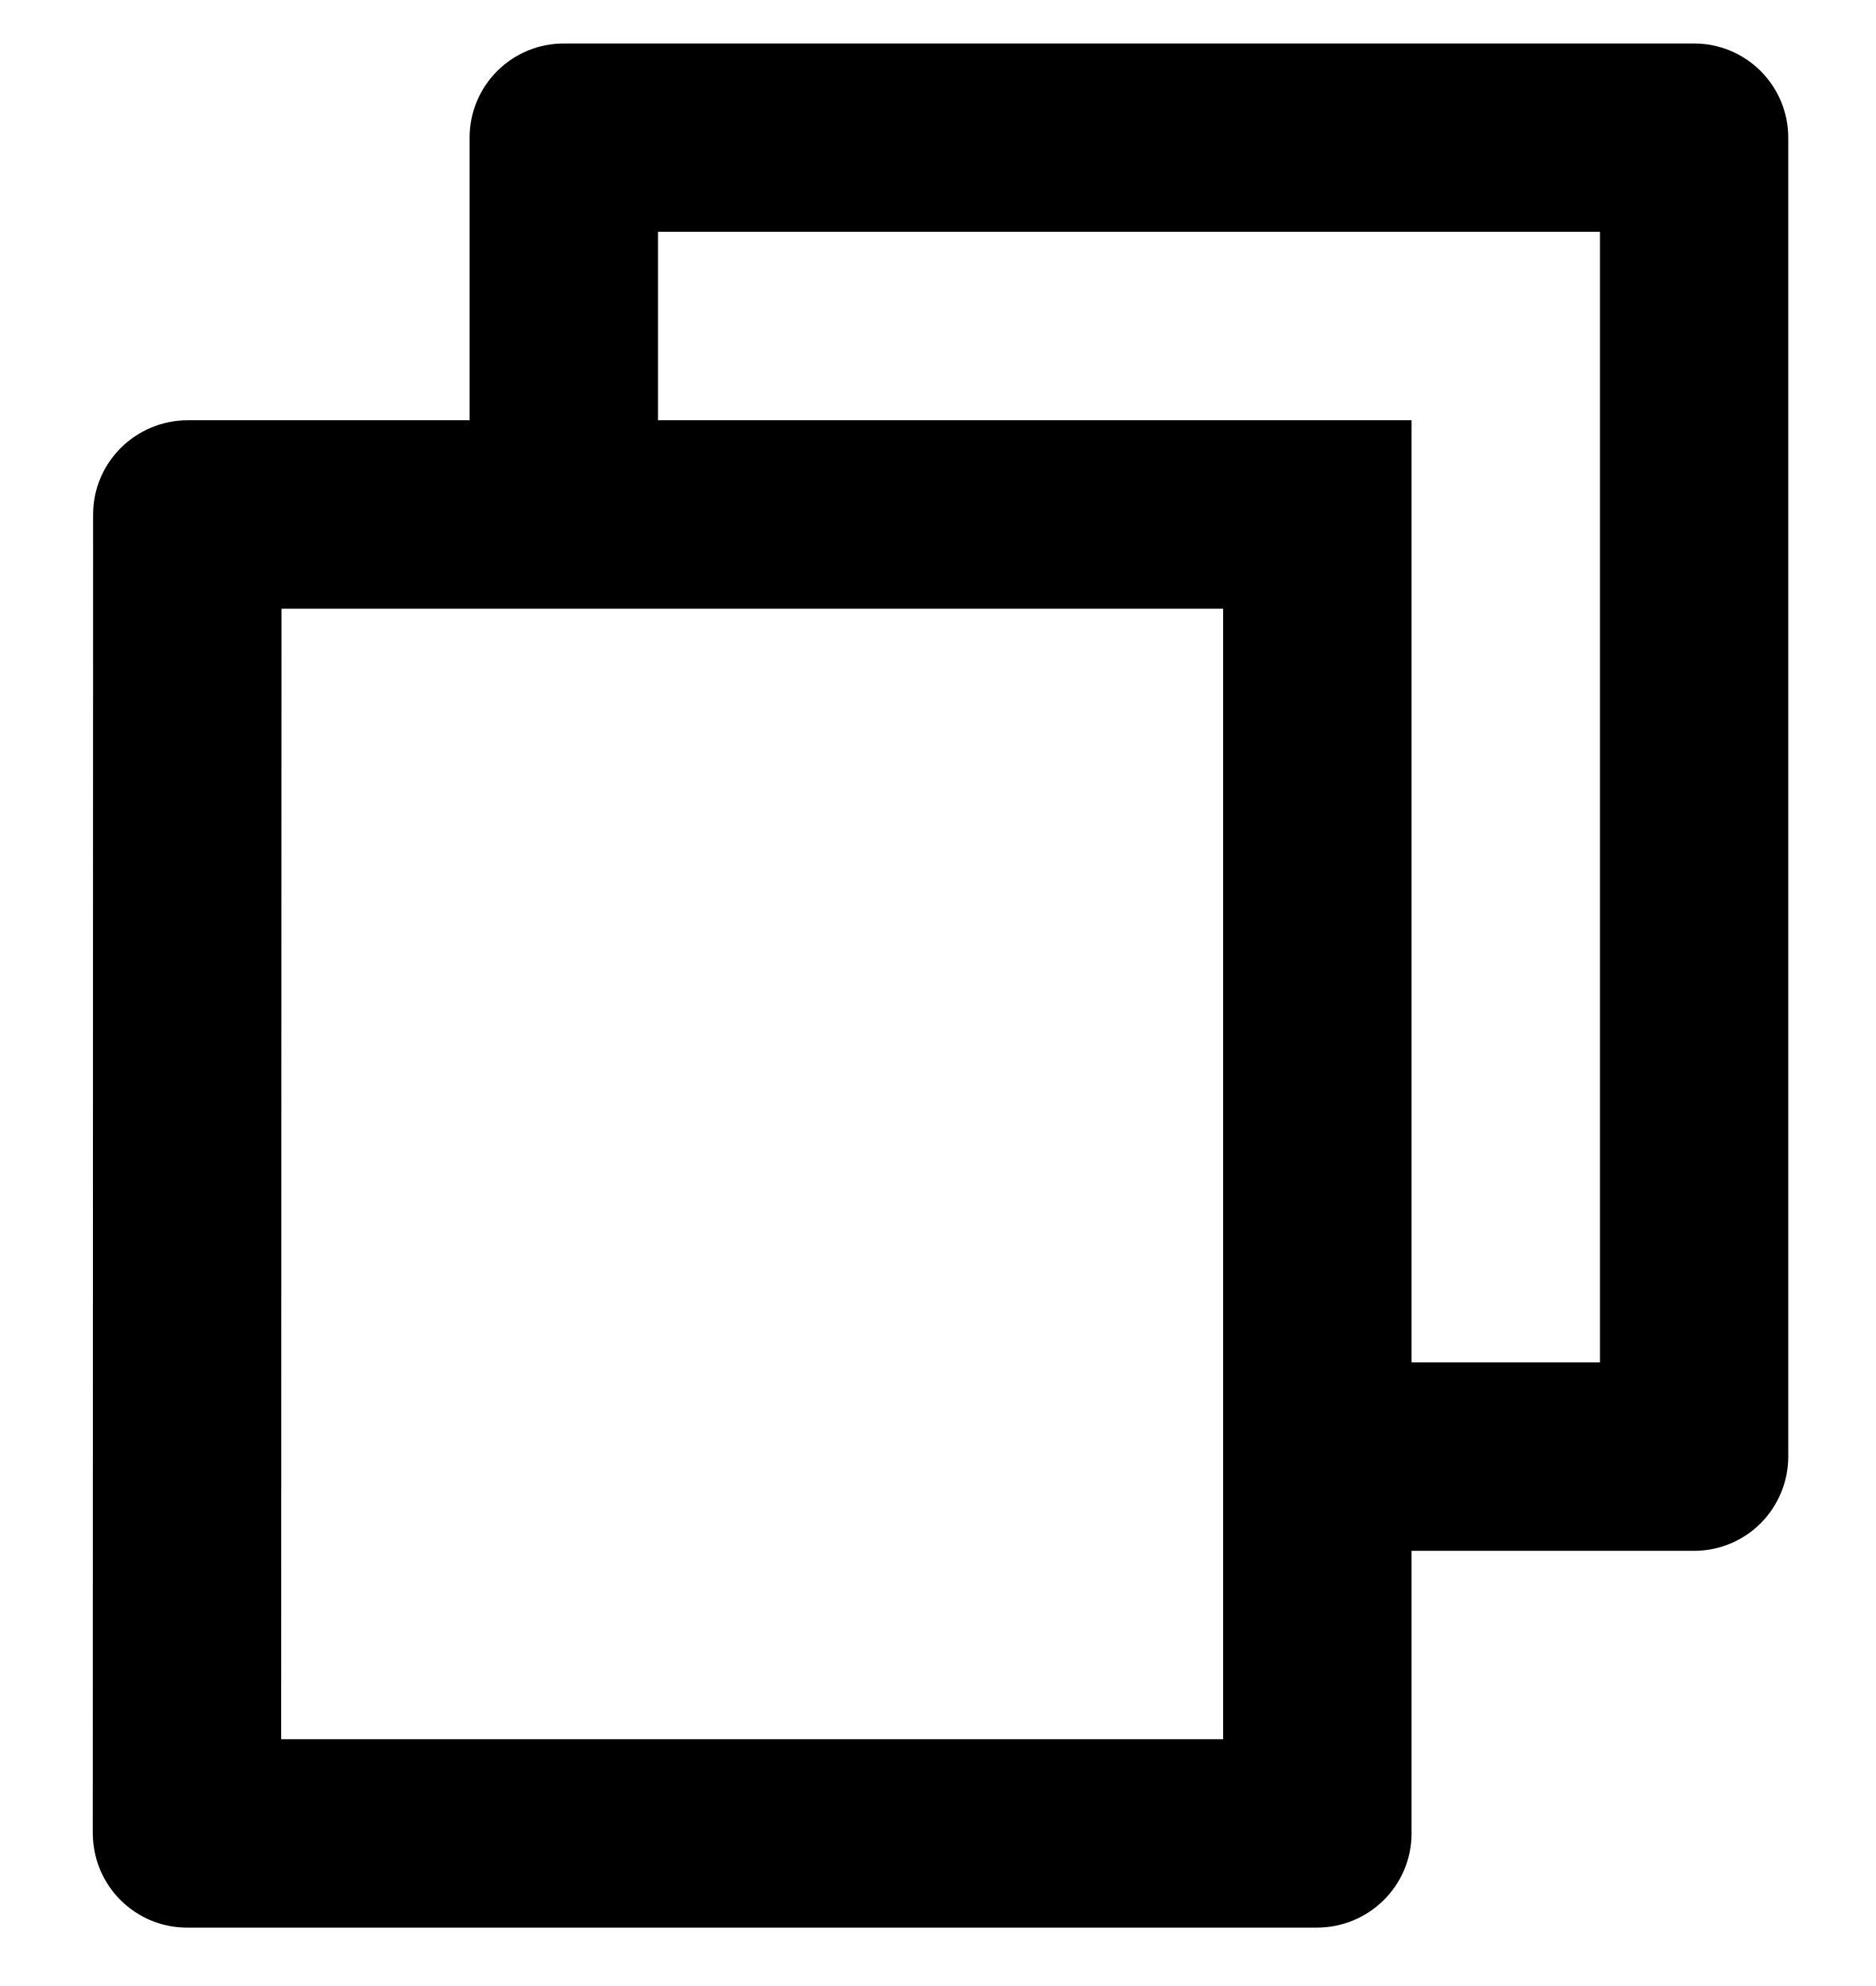
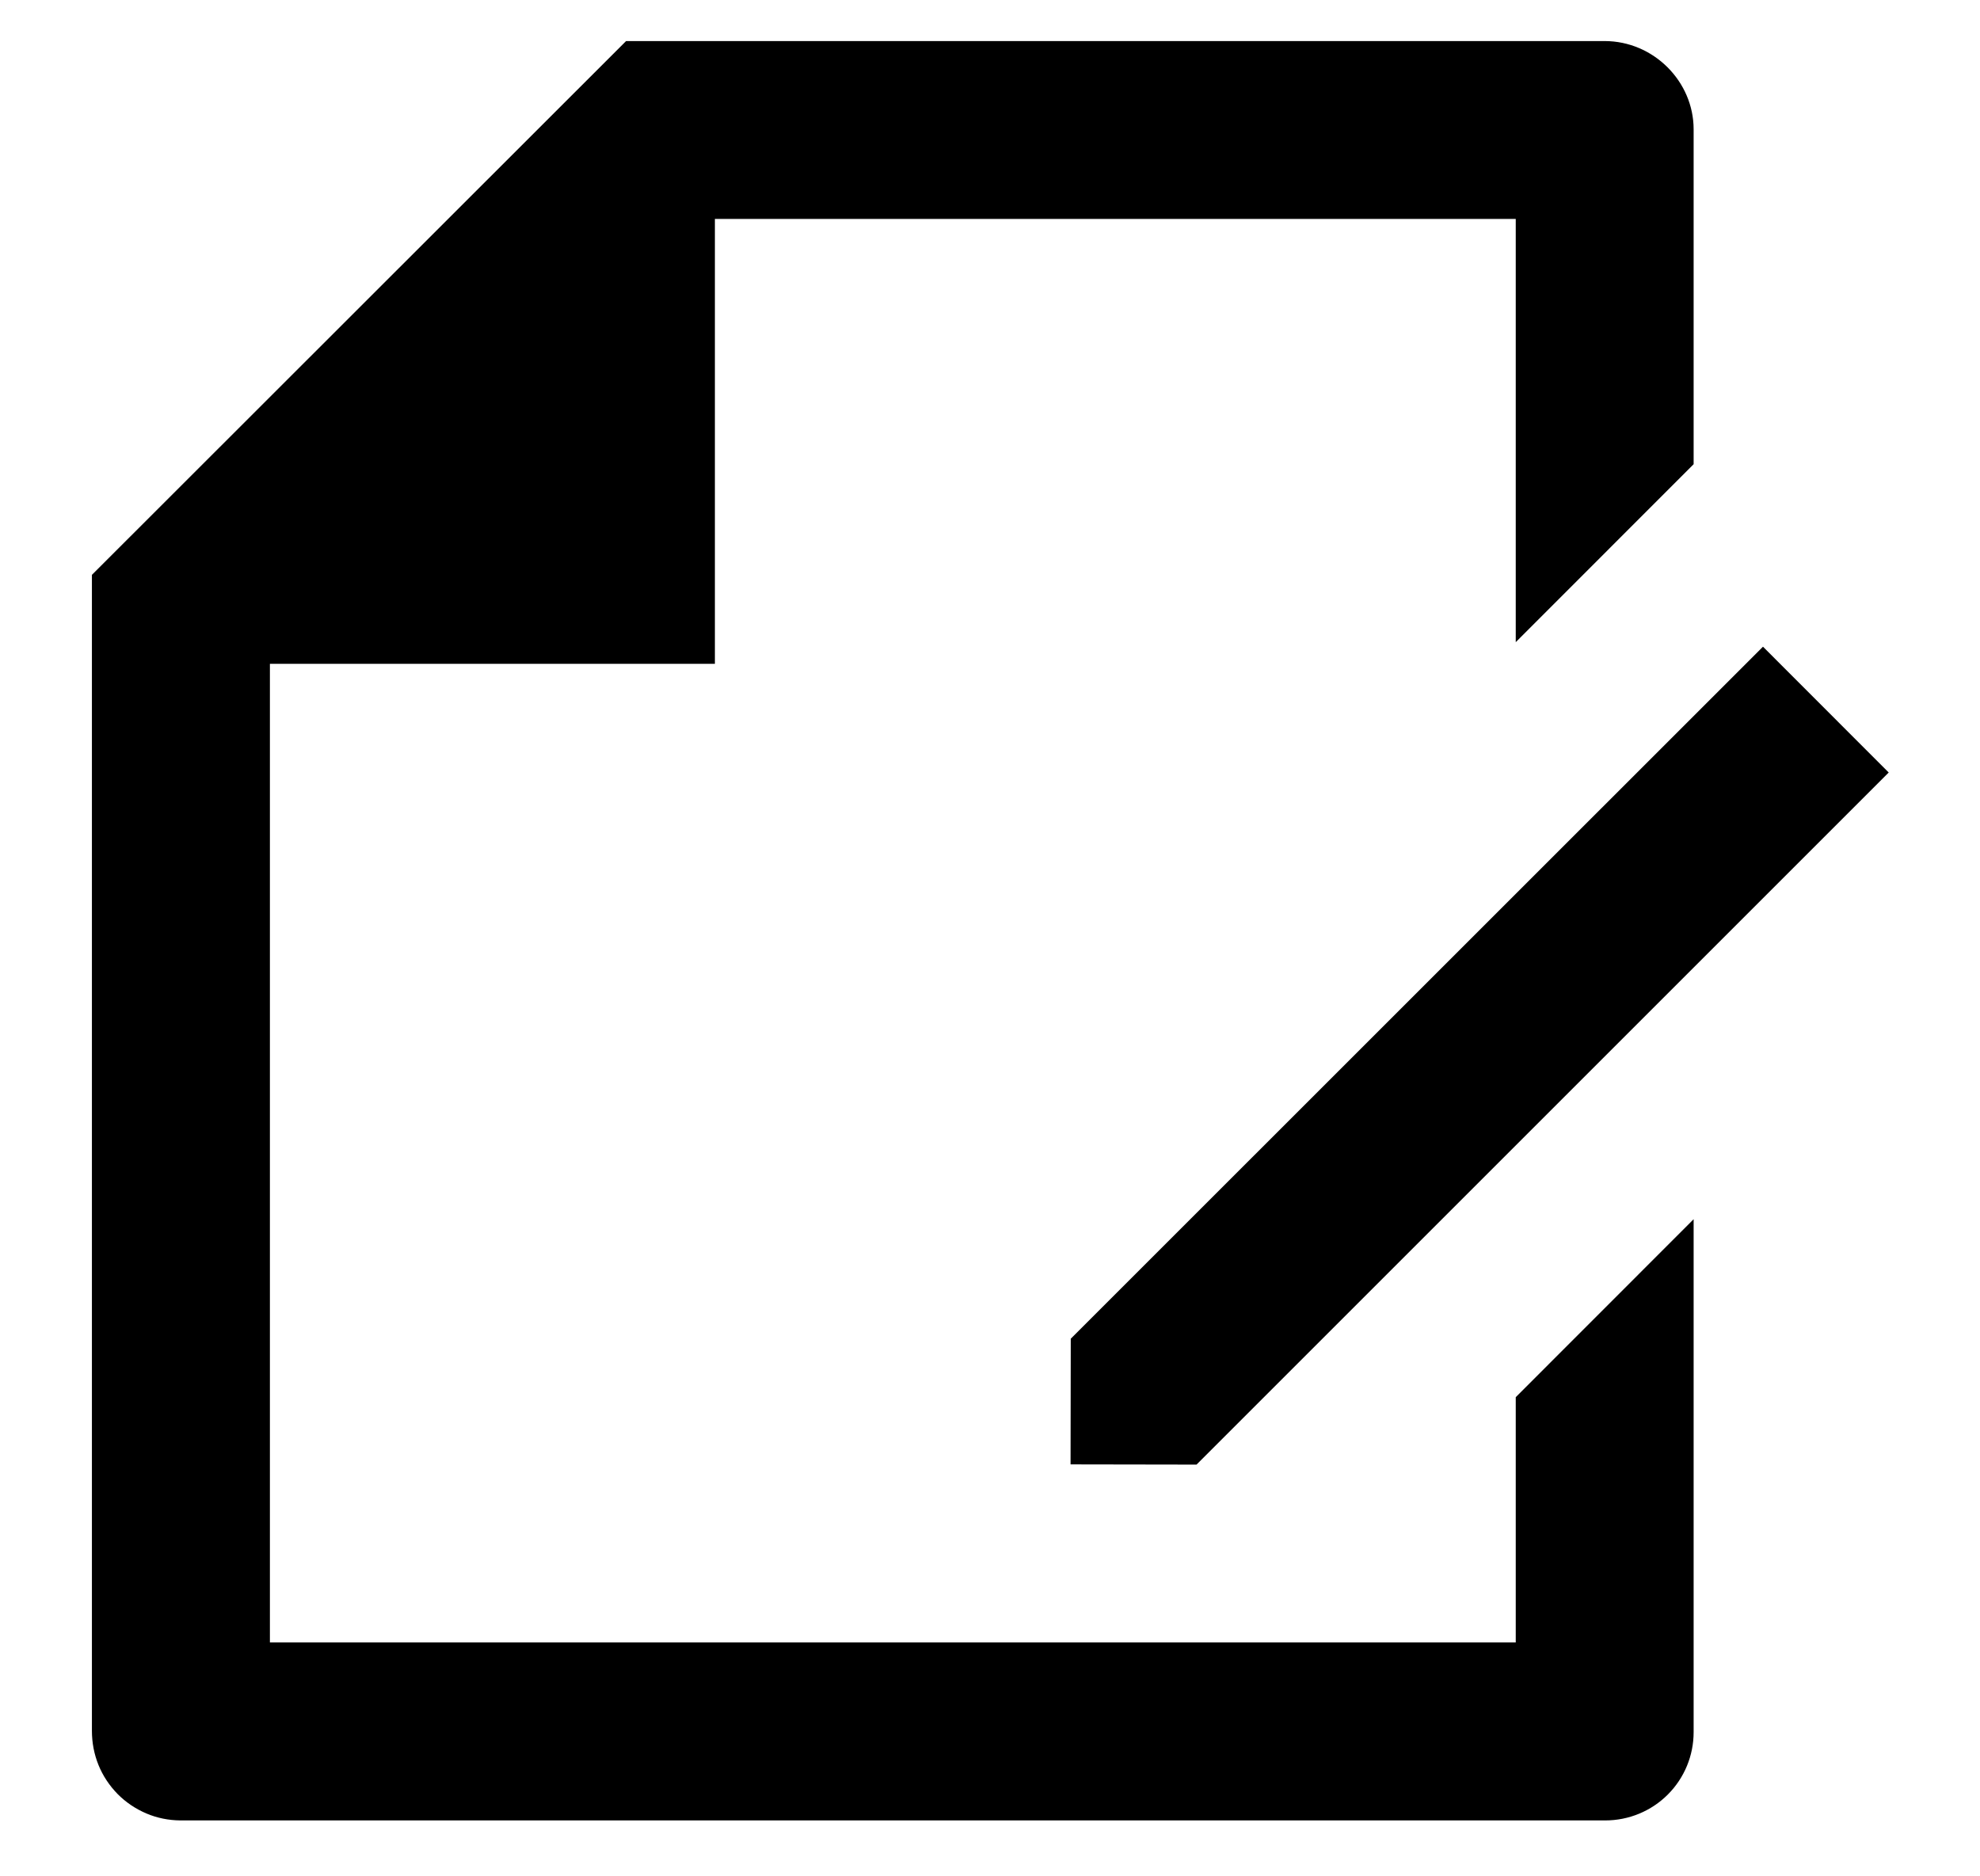
- <svg xmlns="http://www.w3.org/2000/svg" width="17" height="18" viewBox="0 0 17 18" fill="none">
-   <path d="M4.257 3.809V1.247C4.257 1.021 4.347 0.804 4.507 0.644C4.667 0.484 4.884 0.394 5.111 0.394H15.357C15.584 0.394 15.801 0.484 15.961 0.644C16.121 0.804 16.211 1.021 16.211 1.247V13.202C16.211 13.428 16.121 13.645 15.961 13.806C15.801 13.966 15.584 14.056 15.357 14.056H12.796V16.617C12.796 17.089 12.412 17.471 11.936 17.471H1.701C1.589 17.472 1.477 17.45 1.373 17.408C1.269 17.365 1.174 17.302 1.094 17.223C1.014 17.144 0.951 17.049 0.907 16.945C0.864 16.841 0.842 16.73 0.841 16.617L0.844 4.663C0.844 4.192 1.228 3.809 1.704 3.809H4.257ZM2.552 5.517L2.549 15.763H11.088V5.517H2.552ZM5.965 3.809H12.796V12.348H14.504V2.101H5.965V3.809Z" fill="#000000" />
+ <svg xmlns="http://www.w3.org/2000/svg" width="19" height="18" viewBox="0 0 19 18" fill="none">
+   <path d="M16.252 4.455L14.545 6.163V2.101H6.86V6.371H2.59V15.763H14.545V13.409L16.252 11.701V16.624C16.252 16.849 16.163 17.064 16.004 17.223C15.845 17.382 15.629 17.471 15.404 17.471H1.73C1.618 17.47 1.507 17.448 1.404 17.404C1.301 17.36 1.207 17.297 1.128 17.217C1.05 17.137 0.987 17.043 0.945 16.939C0.903 16.835 0.882 16.724 0.882 16.611V5.517L6.008 0.394H15.397C15.868 0.394 16.252 0.782 16.252 1.241V4.455ZM16.917 6.206L18.124 7.414L11.482 14.056L10.273 14.054L10.275 12.848L16.917 6.207V6.206Z" fill="#000000" />
</svg>
